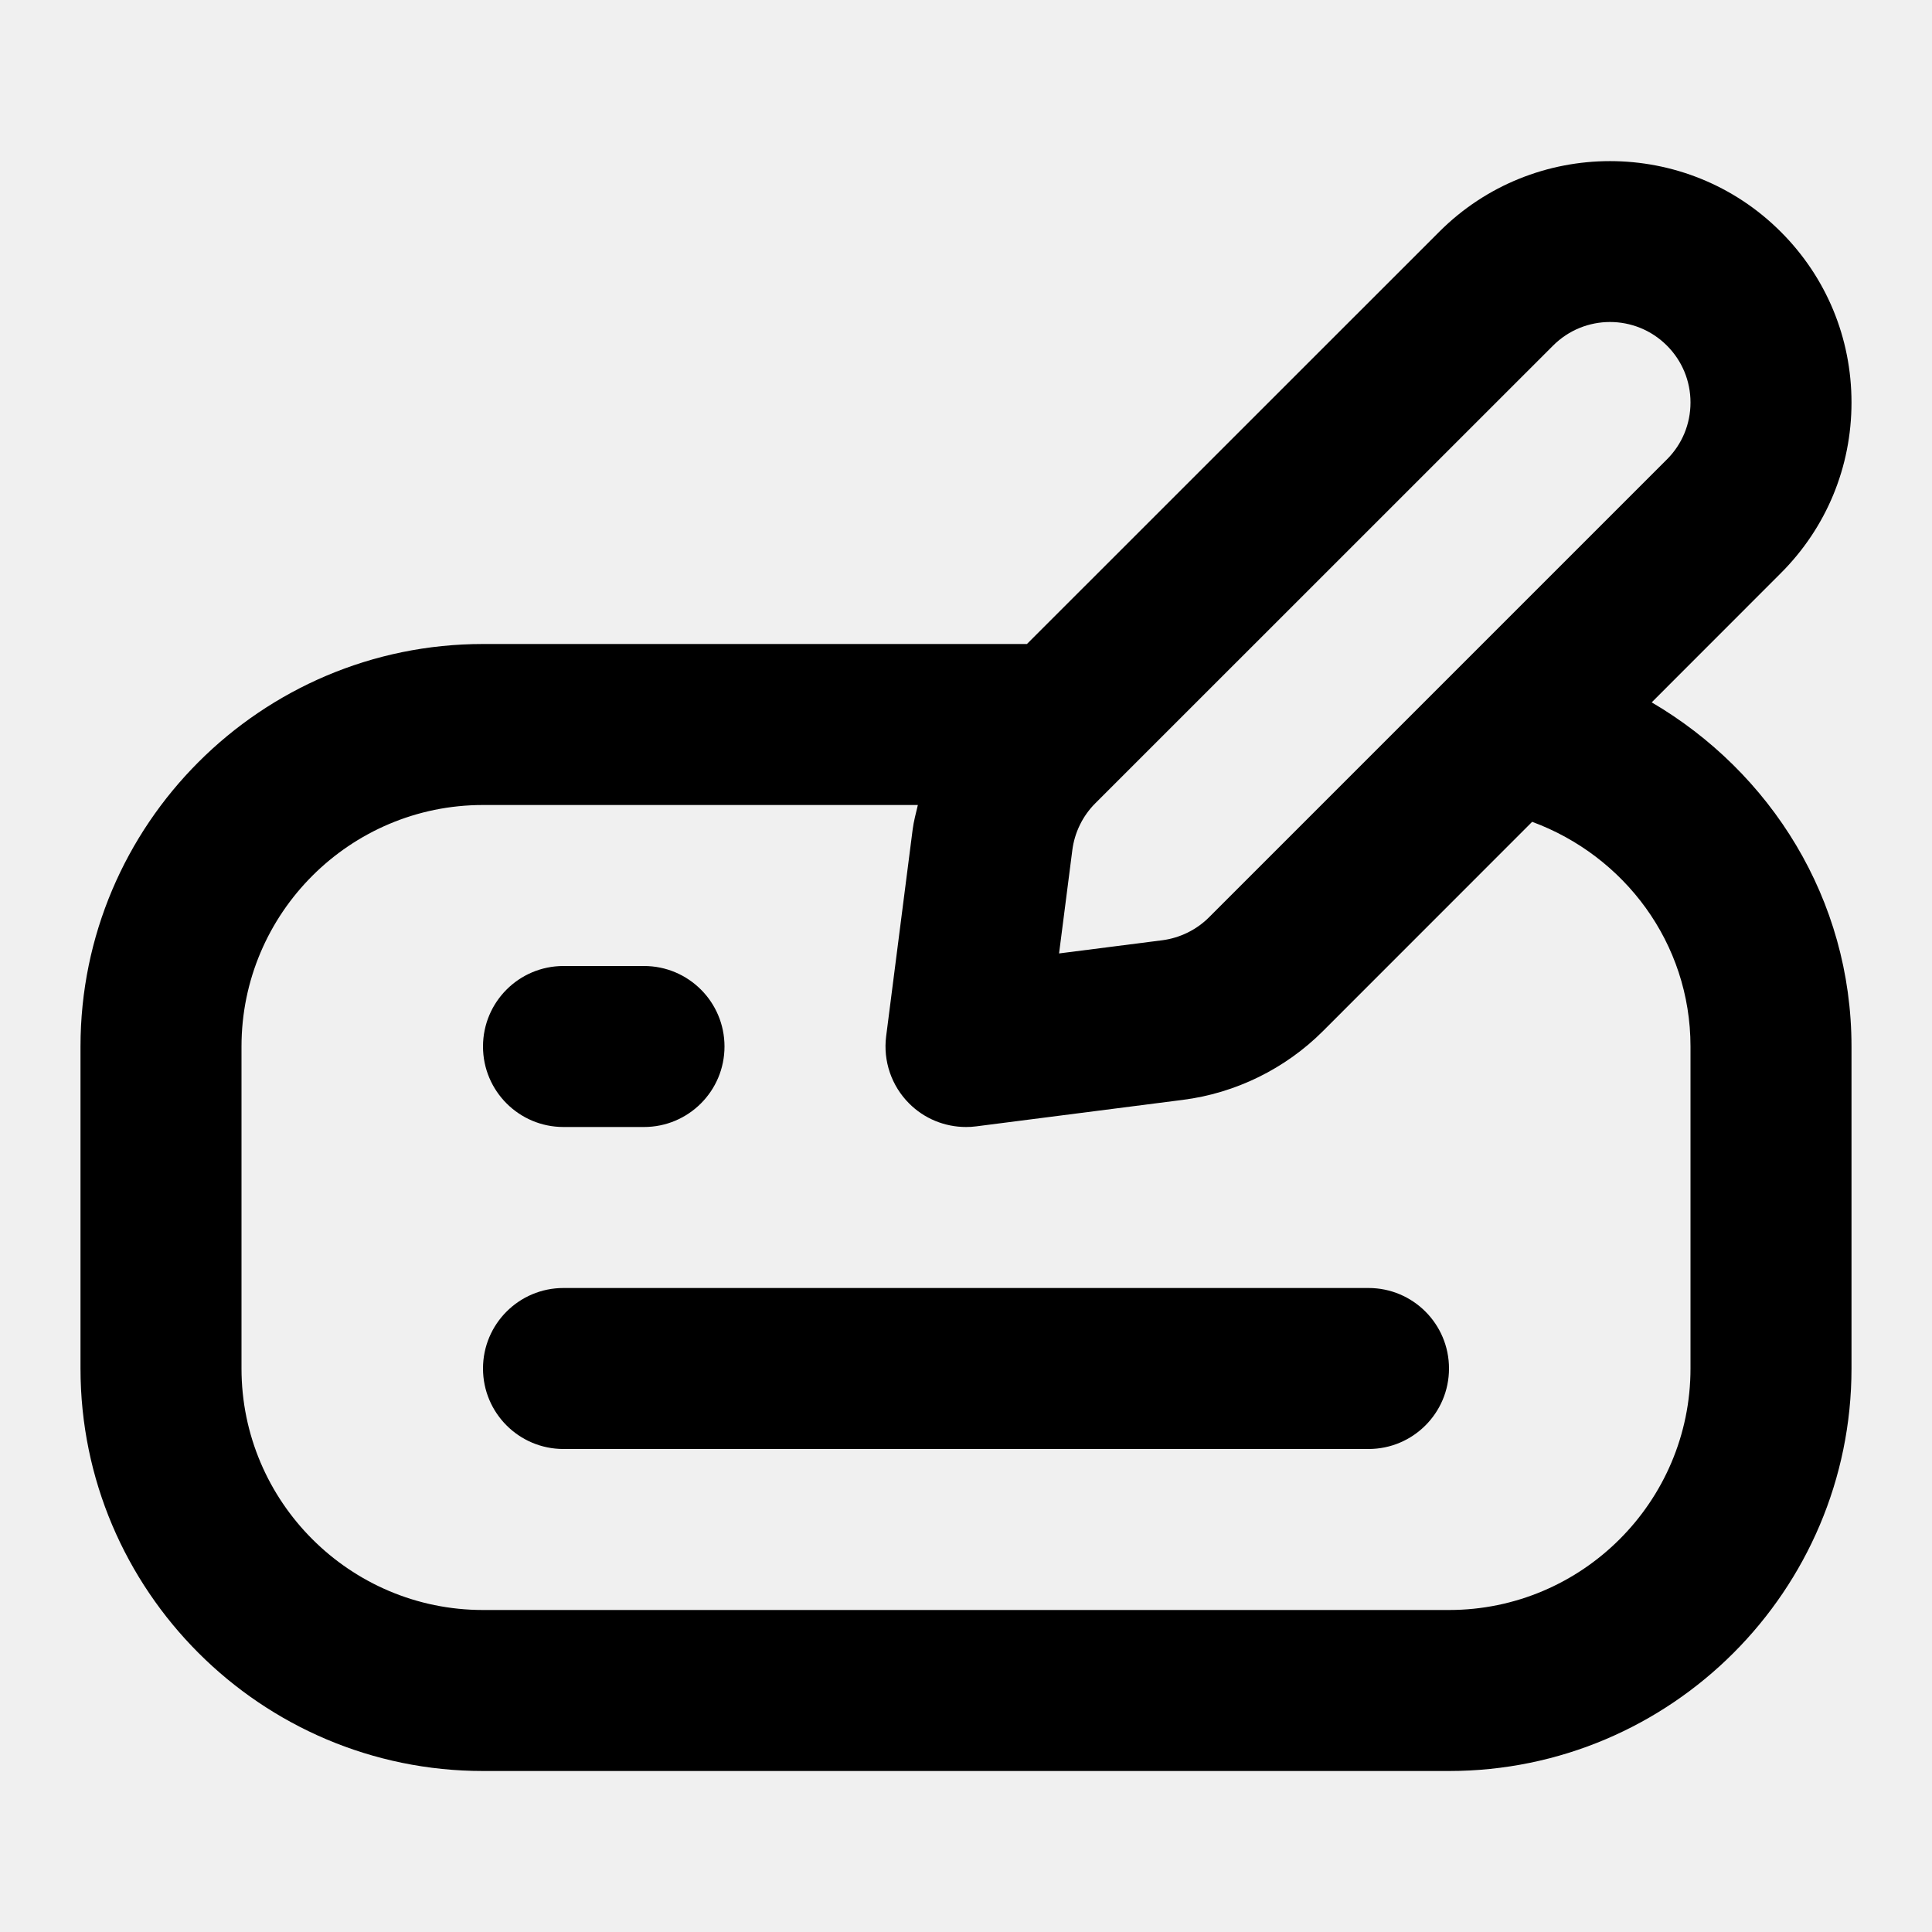
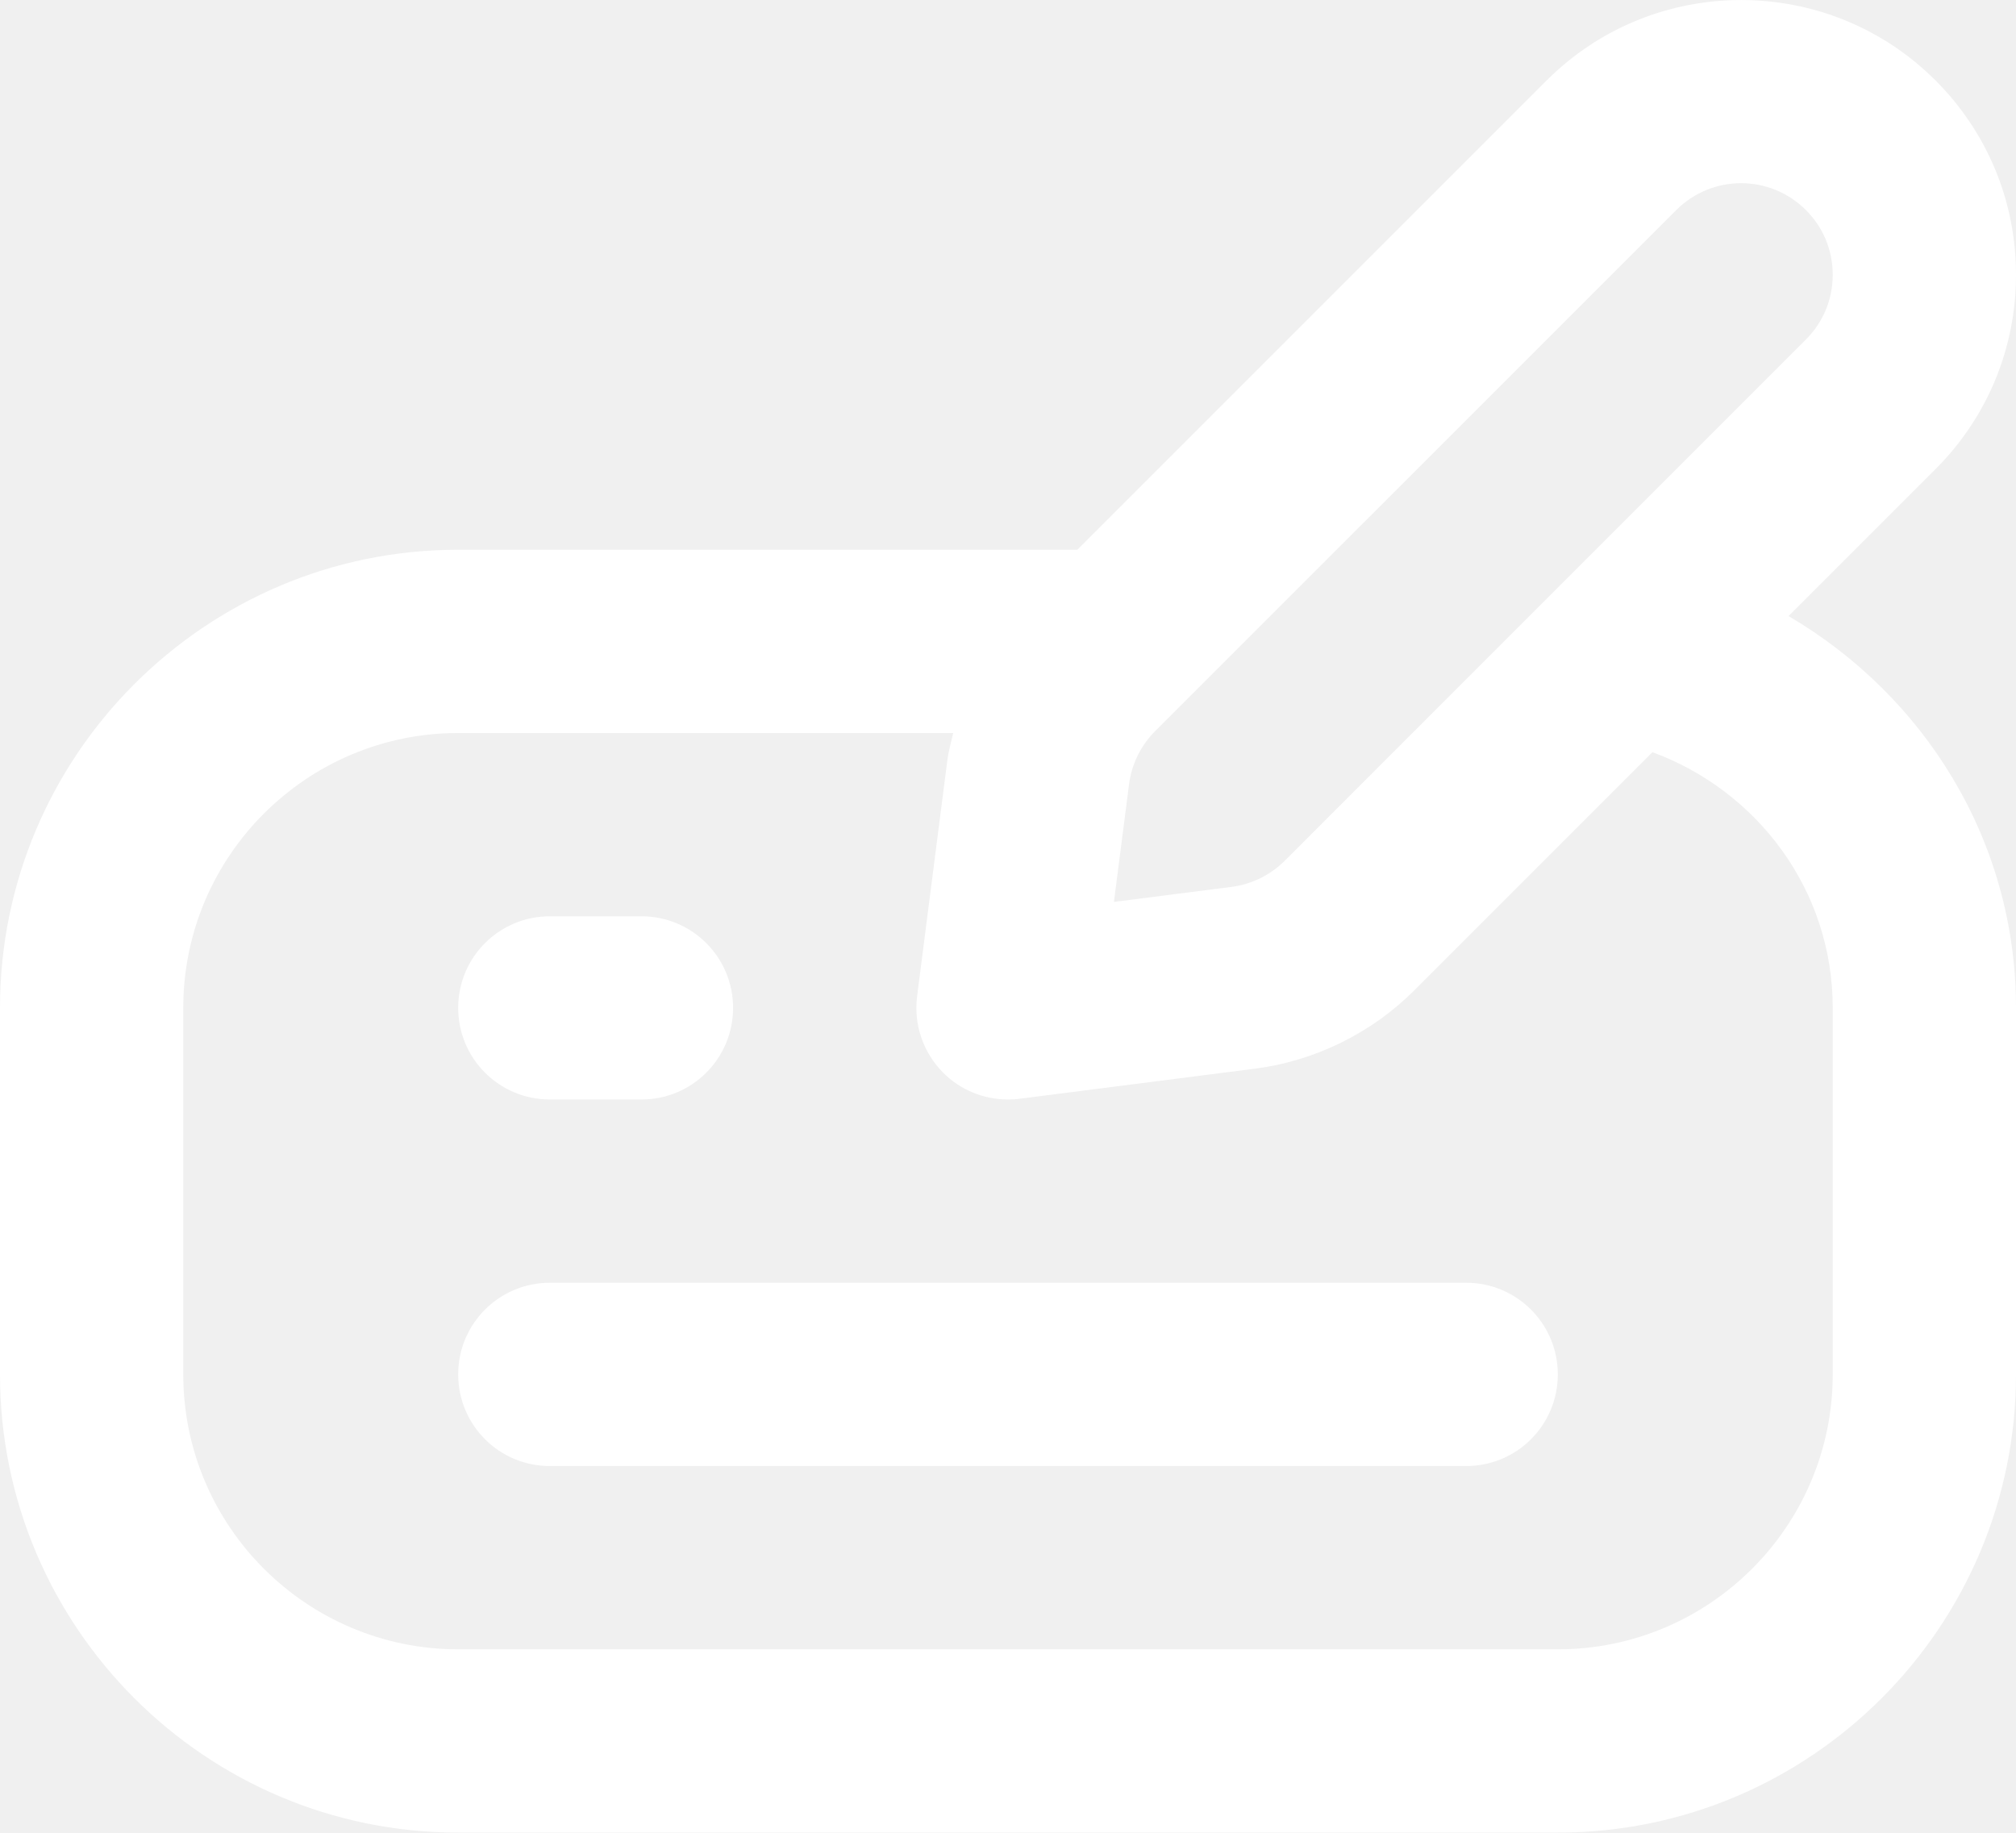
- <svg xmlns="http://www.w3.org/2000/svg" width="24" height="24" viewBox="0 0 24 24" fill="none">
-   <path d="M20.518 8.725L22.121 7.121C22.688 6.555 23 5.801 23 5C23 4.199 22.688 3.445 22.121 2.879C20.951 1.709 19.049 1.709 17.879 2.879L12.757 8H6C3.243 8 1 10.243 1 13V17C1 19.757 3.243 22 6 22H18C20.757 22 23 19.757 23 17V13C23 11.168 21.994 9.59 20.518 8.725ZM19.293 4.293C19.488 4.098 19.744 4 20 4C20.256 4 20.512 4.098 20.707 4.293C20.896 4.482 21 4.733 21 5C21 5.267 20.896 5.518 20.707 5.707L15.019 11.395C14.863 11.551 14.658 11.651 14.44 11.68L13.156 11.844L13.321 10.559C13.349 10.342 13.449 10.136 13.605 9.98L19.293 4.293ZM21 17C21 18.654 19.654 20 18 20H6C4.346 20 3 18.654 3 17V13C3 11.346 4.346 10 6 10H11.402C11.378 10.102 11.35 10.203 11.337 10.307L11.008 12.873C10.969 13.18 11.074 13.488 11.293 13.707C11.481 13.896 11.736 14 12 14C12.042 14 12.085 13.998 12.127 13.992L14.693 13.663C15.349 13.58 15.967 13.276 16.434 12.809L19.033 10.209C20.176 10.631 21 11.712 21 13L21 17ZM18 17C18 17.552 17.553 18 17 18H7C6.447 18 6 17.552 6 17C6 16.448 6.447 16 7 16H17C17.553 16 18 16.448 18 17ZM6 13C6 12.448 6.447 12 7 12H8C8.553 12 9 12.448 9 13C9 13.552 8.553 14 8 14H7C6.447 14 6 13.552 6 13Z" fill="black" />
+ <svg xmlns="http://www.w3.org/2000/svg" width="22" height="20" viewBox="0 0 22 20" fill="none">
+   <path d="M19.518 6.723L21.121 5.12C21.688 4.553 22 3.8 22 2.999C22 2.197 21.688 1.444 21.121 0.877C19.951 -0.292 18.049 -0.292 16.879 0.877L11.757 5.999H5C2.243 5.999 0 8.242 0 10.998V14.998C0 17.755 2.243 19.998 5 19.998H17C19.757 19.998 22 17.755 22 14.998V10.998C22 9.166 20.994 7.588 19.518 6.723ZM18.293 2.292C18.488 2.097 18.744 1.999 19 1.999C19.256 1.999 19.512 2.097 19.707 2.292C19.896 2.48 20 2.731 20 2.999C20 3.266 19.896 3.517 19.707 3.705L14.019 9.394C13.863 9.549 13.658 9.65 13.44 9.678L12.156 9.842L12.321 8.558C12.349 8.34 12.449 8.135 12.605 7.979L18.293 2.292ZM20 14.998C20 16.653 18.654 17.998 17 17.998H5C3.346 17.998 2 16.653 2 14.998V10.998C2 9.344 3.346 7.999 5 7.999H10.402C10.378 8.1 10.35 8.201 10.337 8.305L10.008 10.872C9.969 11.179 10.074 11.487 10.293 11.706C10.481 11.895 10.736 11.998 11 11.998C11.042 11.998 11.085 11.996 11.127 11.99L13.693 11.662C14.349 11.578 14.967 11.274 15.434 10.807L18.033 8.208C19.176 8.629 20 9.71 20 10.998L20 14.998ZM17 14.998C17 15.551 16.553 15.998 16 15.998H6C5.447 15.998 5 15.551 5 14.998C5 14.446 5.447 13.998 6 13.998H16C16.553 13.998 17 14.446 17 14.998ZM5 10.998C5 10.446 5.447 9.999 6 9.999H7C7.553 9.999 8 10.446 8 10.998C8 11.551 7.553 11.998 7 11.998H6C5.447 11.998 5 11.551 5 10.998Z" fill="white" />
</svg>
